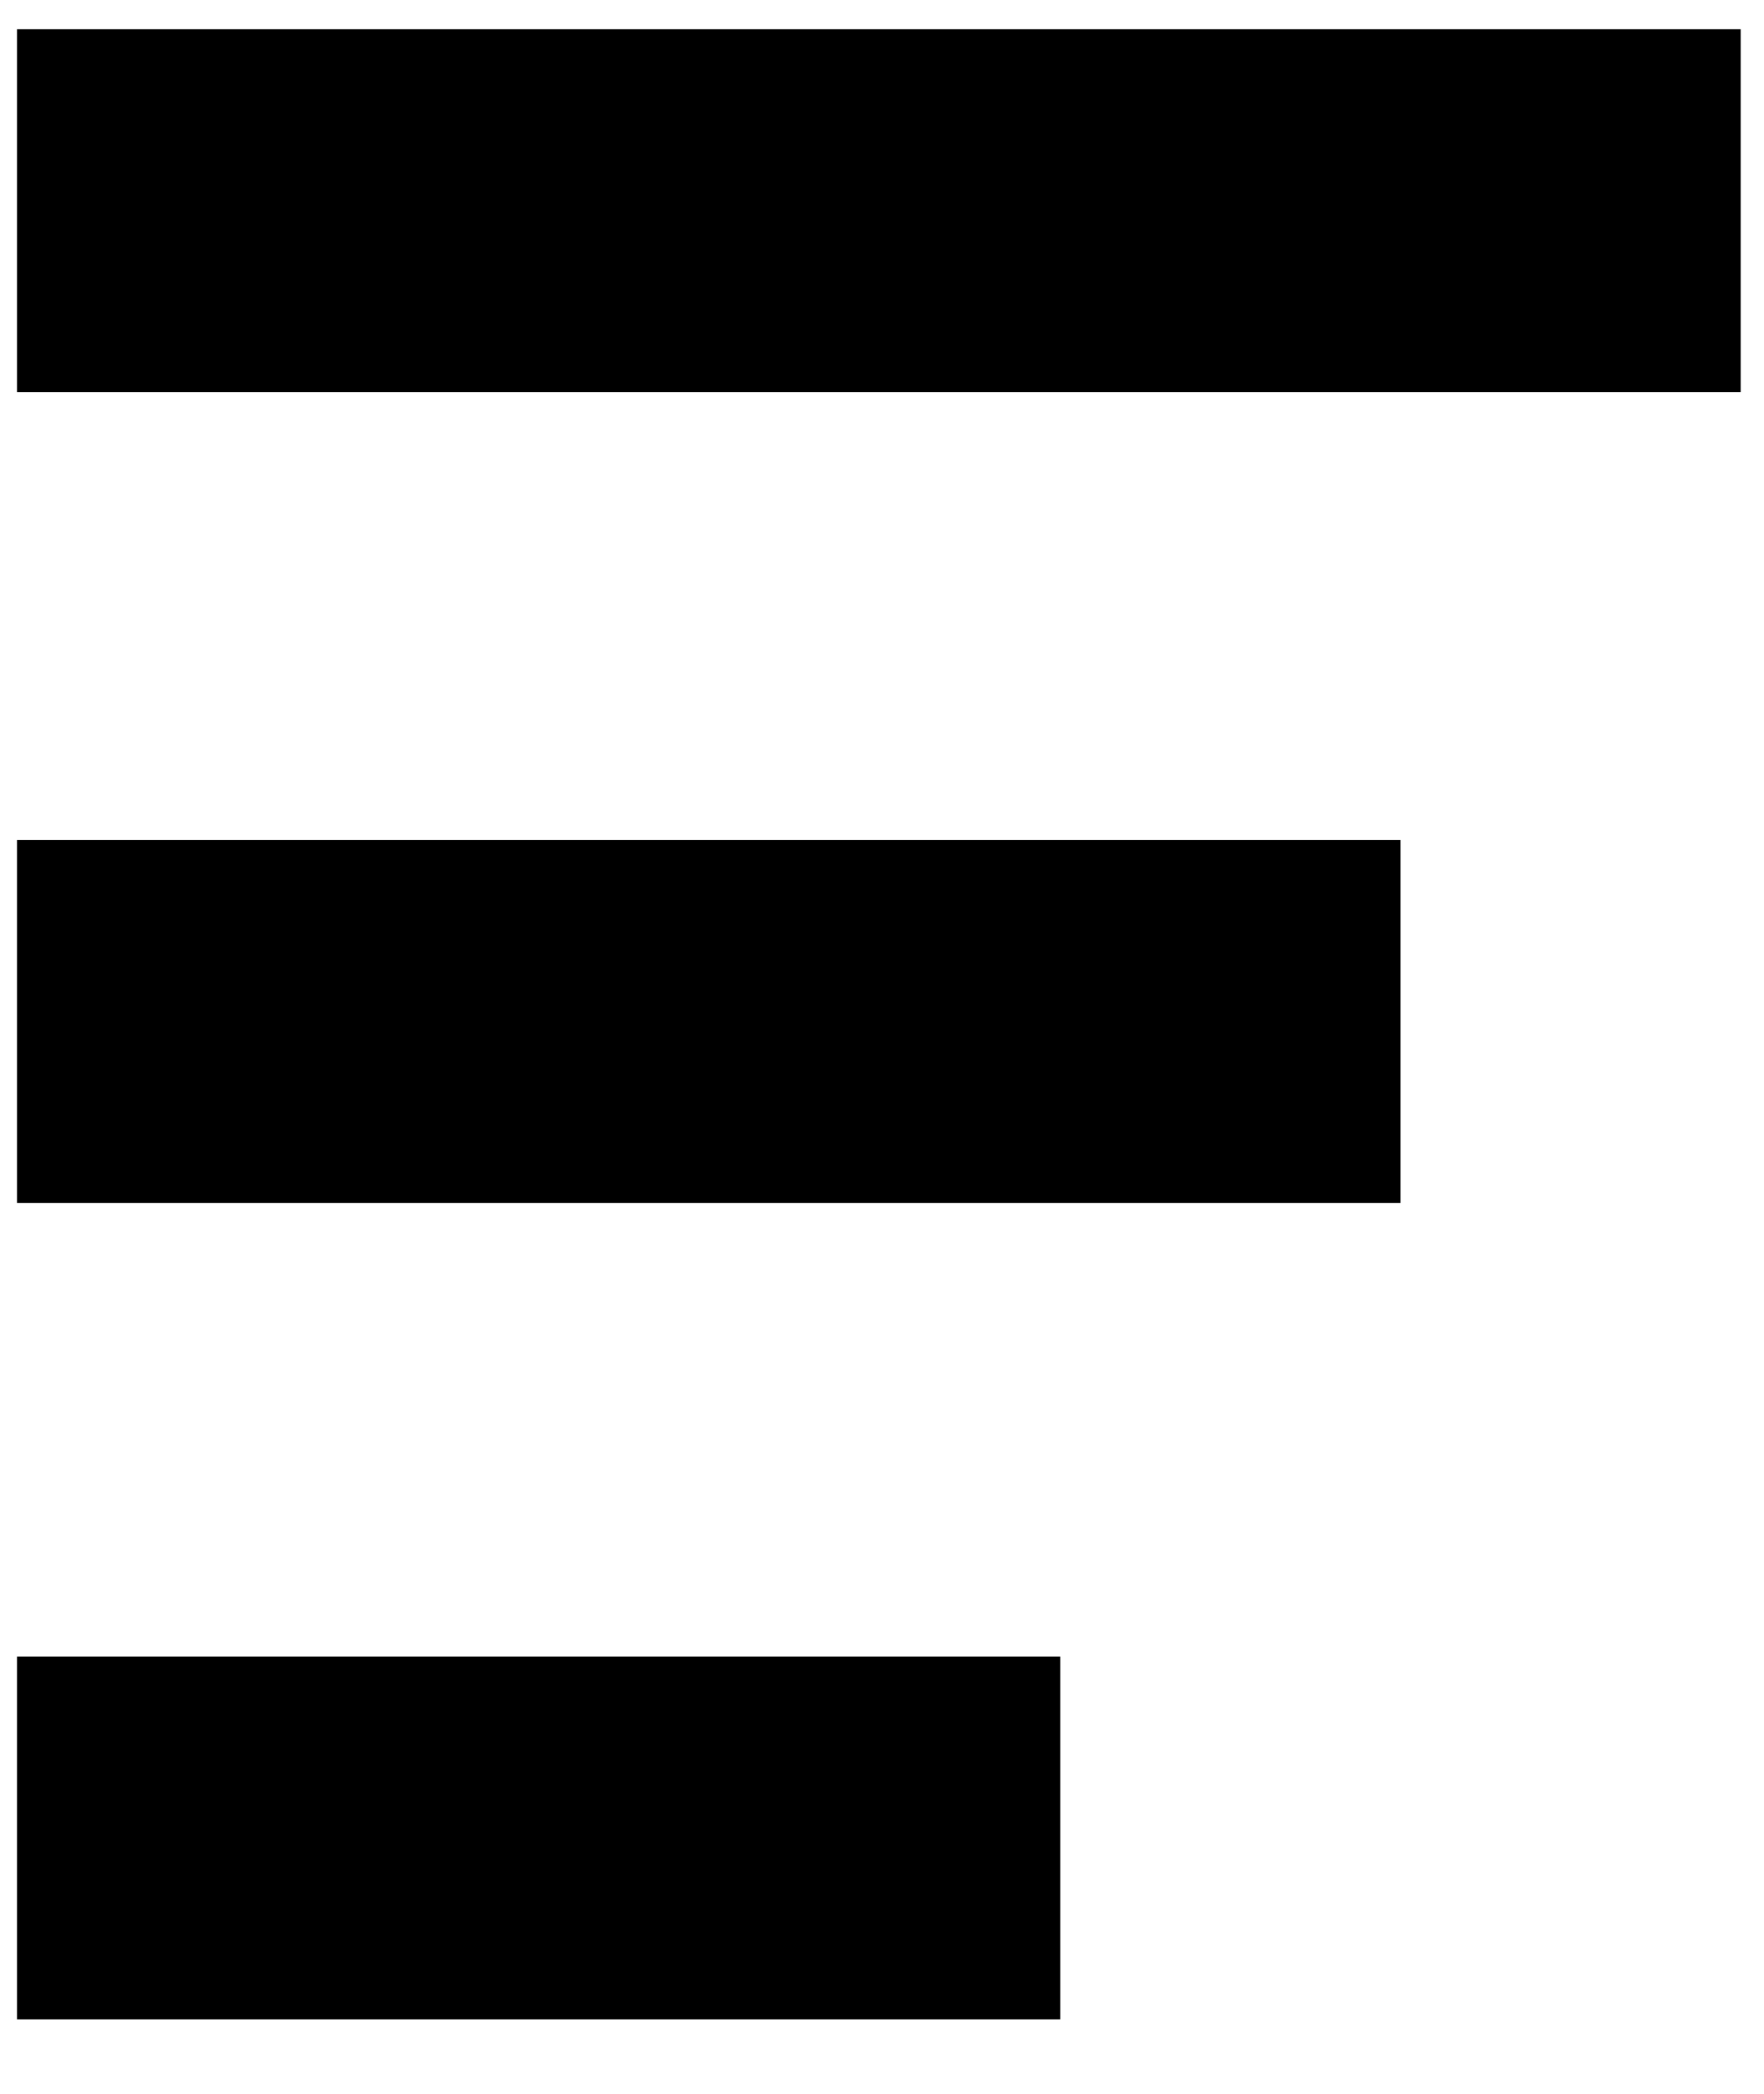
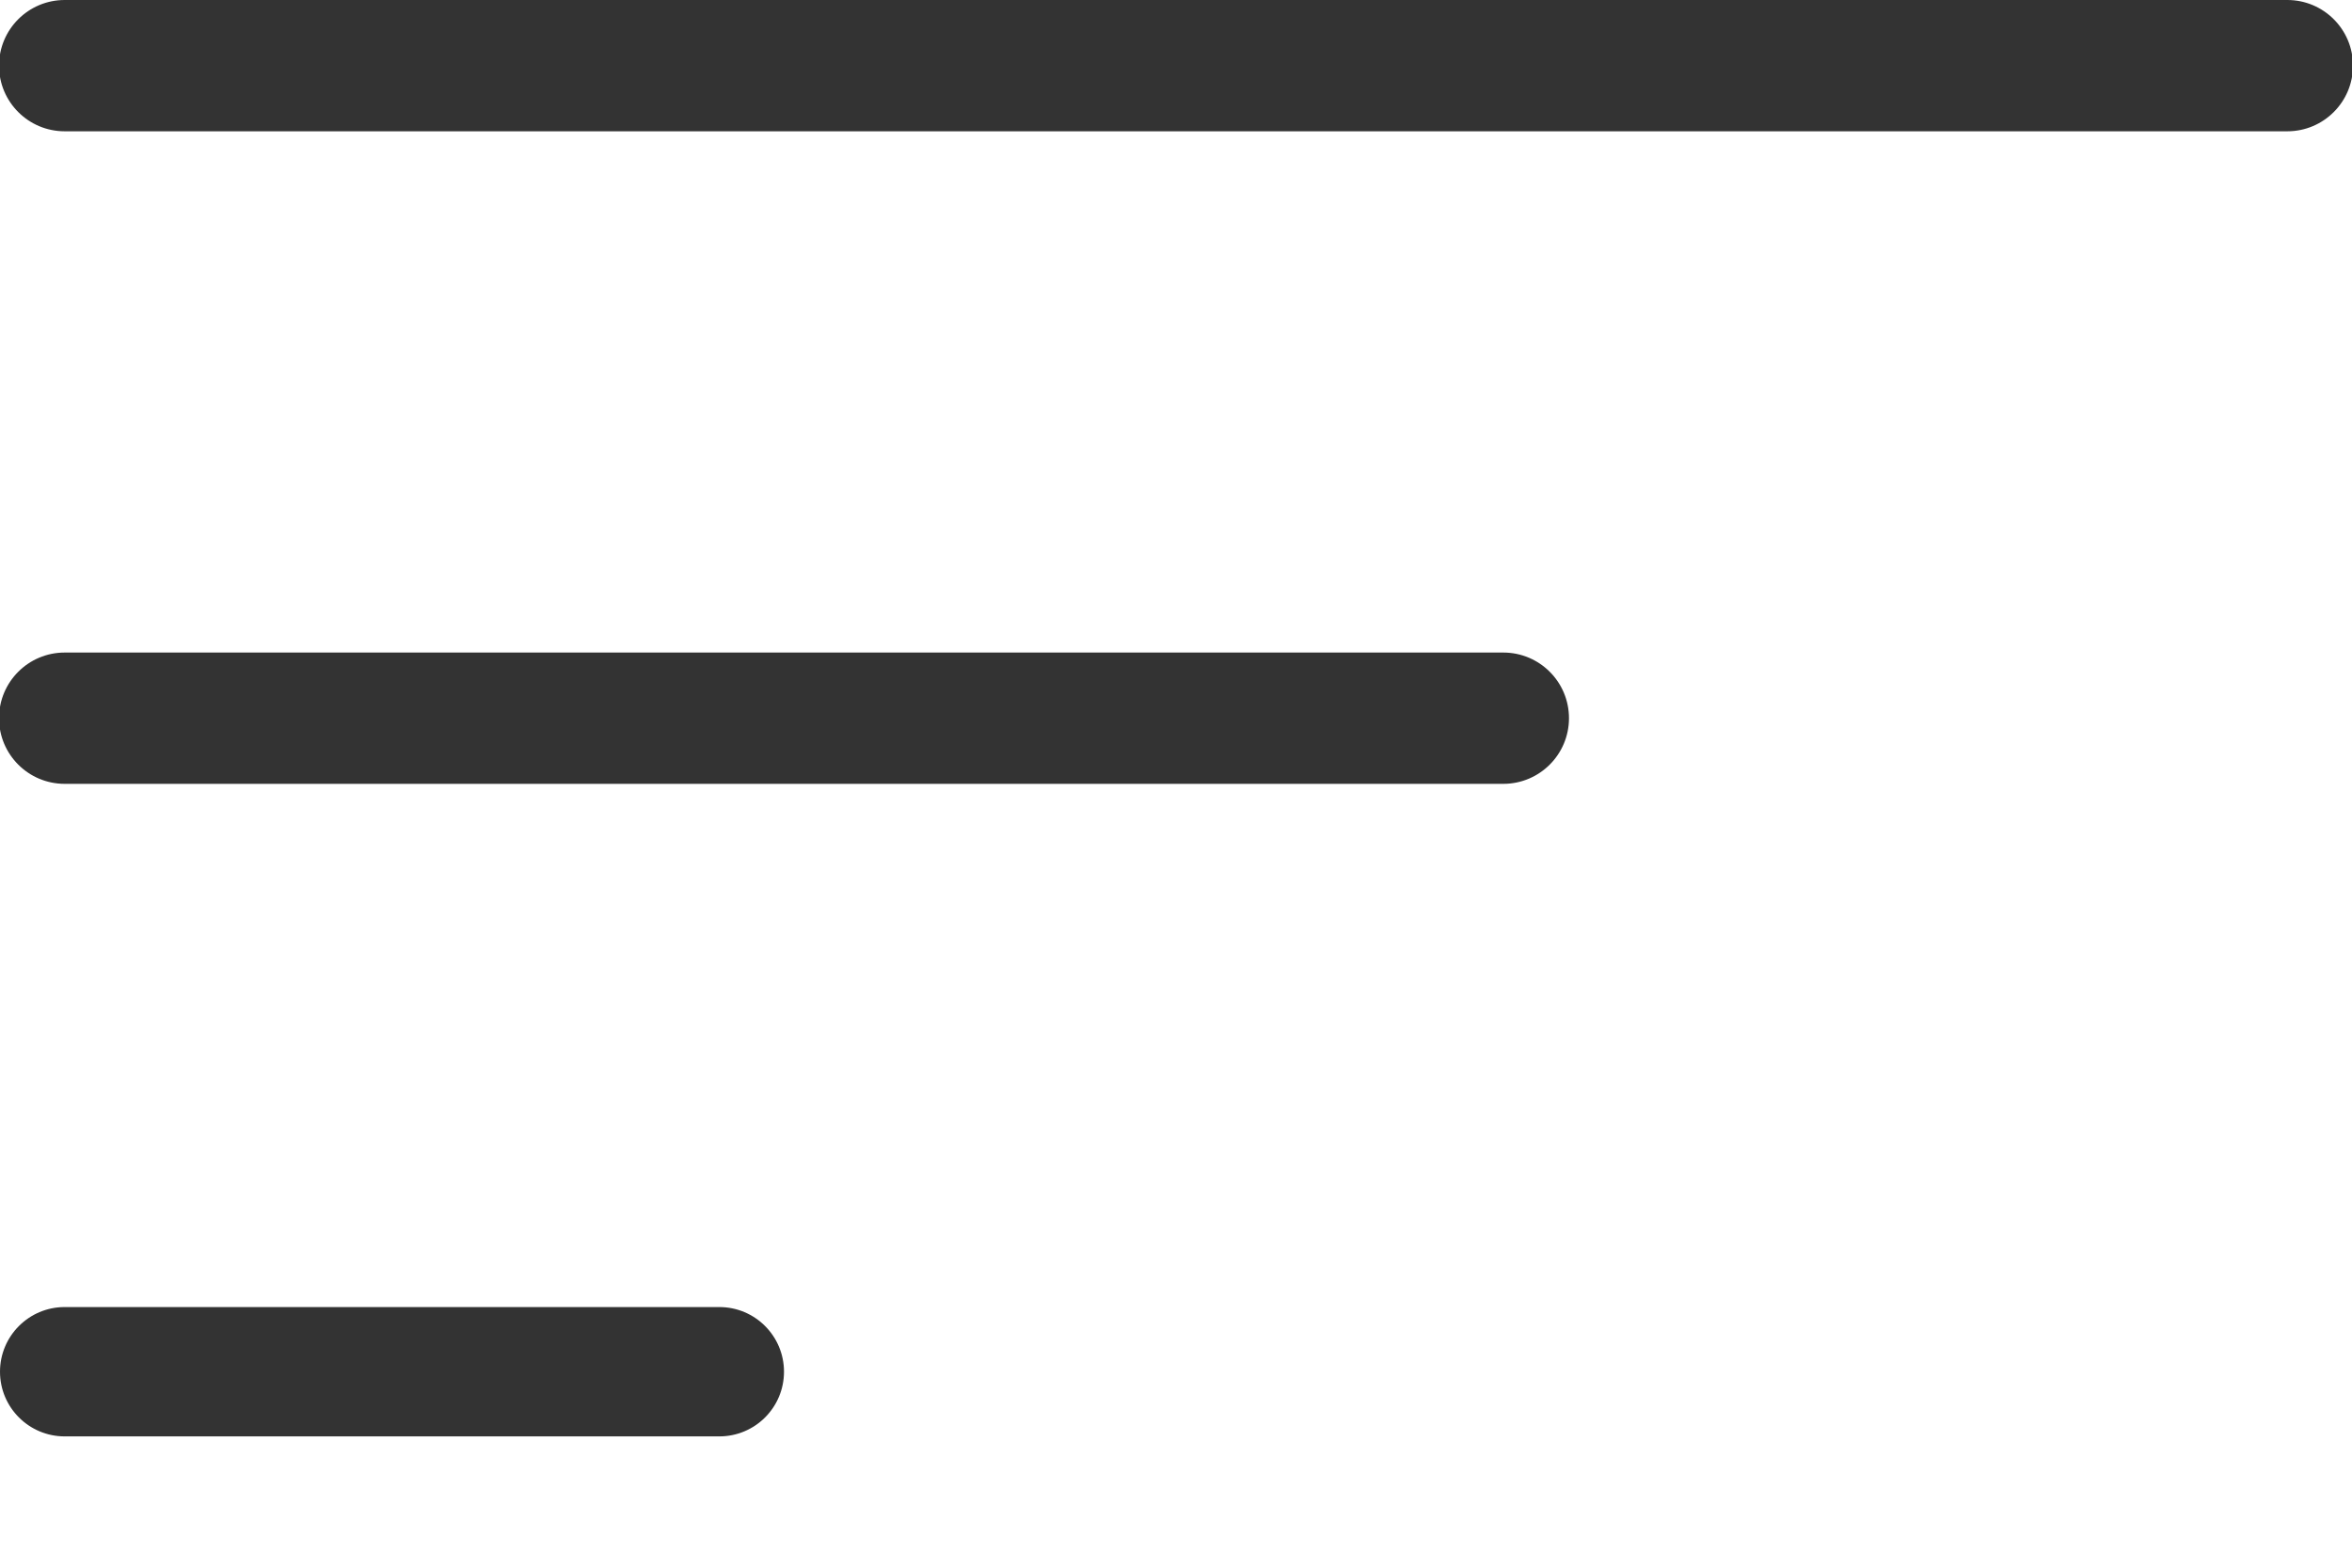
- <svg xmlns="http://www.w3.org/2000/svg" width="16" height="19" viewBox="0 0 31.1 36.5">
-   <g>
-     <rect x="0.3" y="0.3" width="30.4" height="6.4" />
-     <rect x="0.3" y="14.6" width="24.4" height="6.4" />
-     <rect x="0.3" y="29" width="18.4" height="6.4" />
-   </g>
+ <svg xmlns="http://www.w3.org/2000/svg" width="12" height="8">
+   <path d="M.33.67a.33.33 0 0 1 0-.67h11.34a.33.33 0 0 1 0 .67H.33zM.33 4a.33.33 0 0 1 0-.67h7.34a.33.33 0 0 1 0 .67H.33zm0 3.33a.33.33 0 1 1 0-.66h3.34a.33.33 0 1 1 0 .66H.33z" fill="#333" fill-rule="nonzero" />
</svg>
